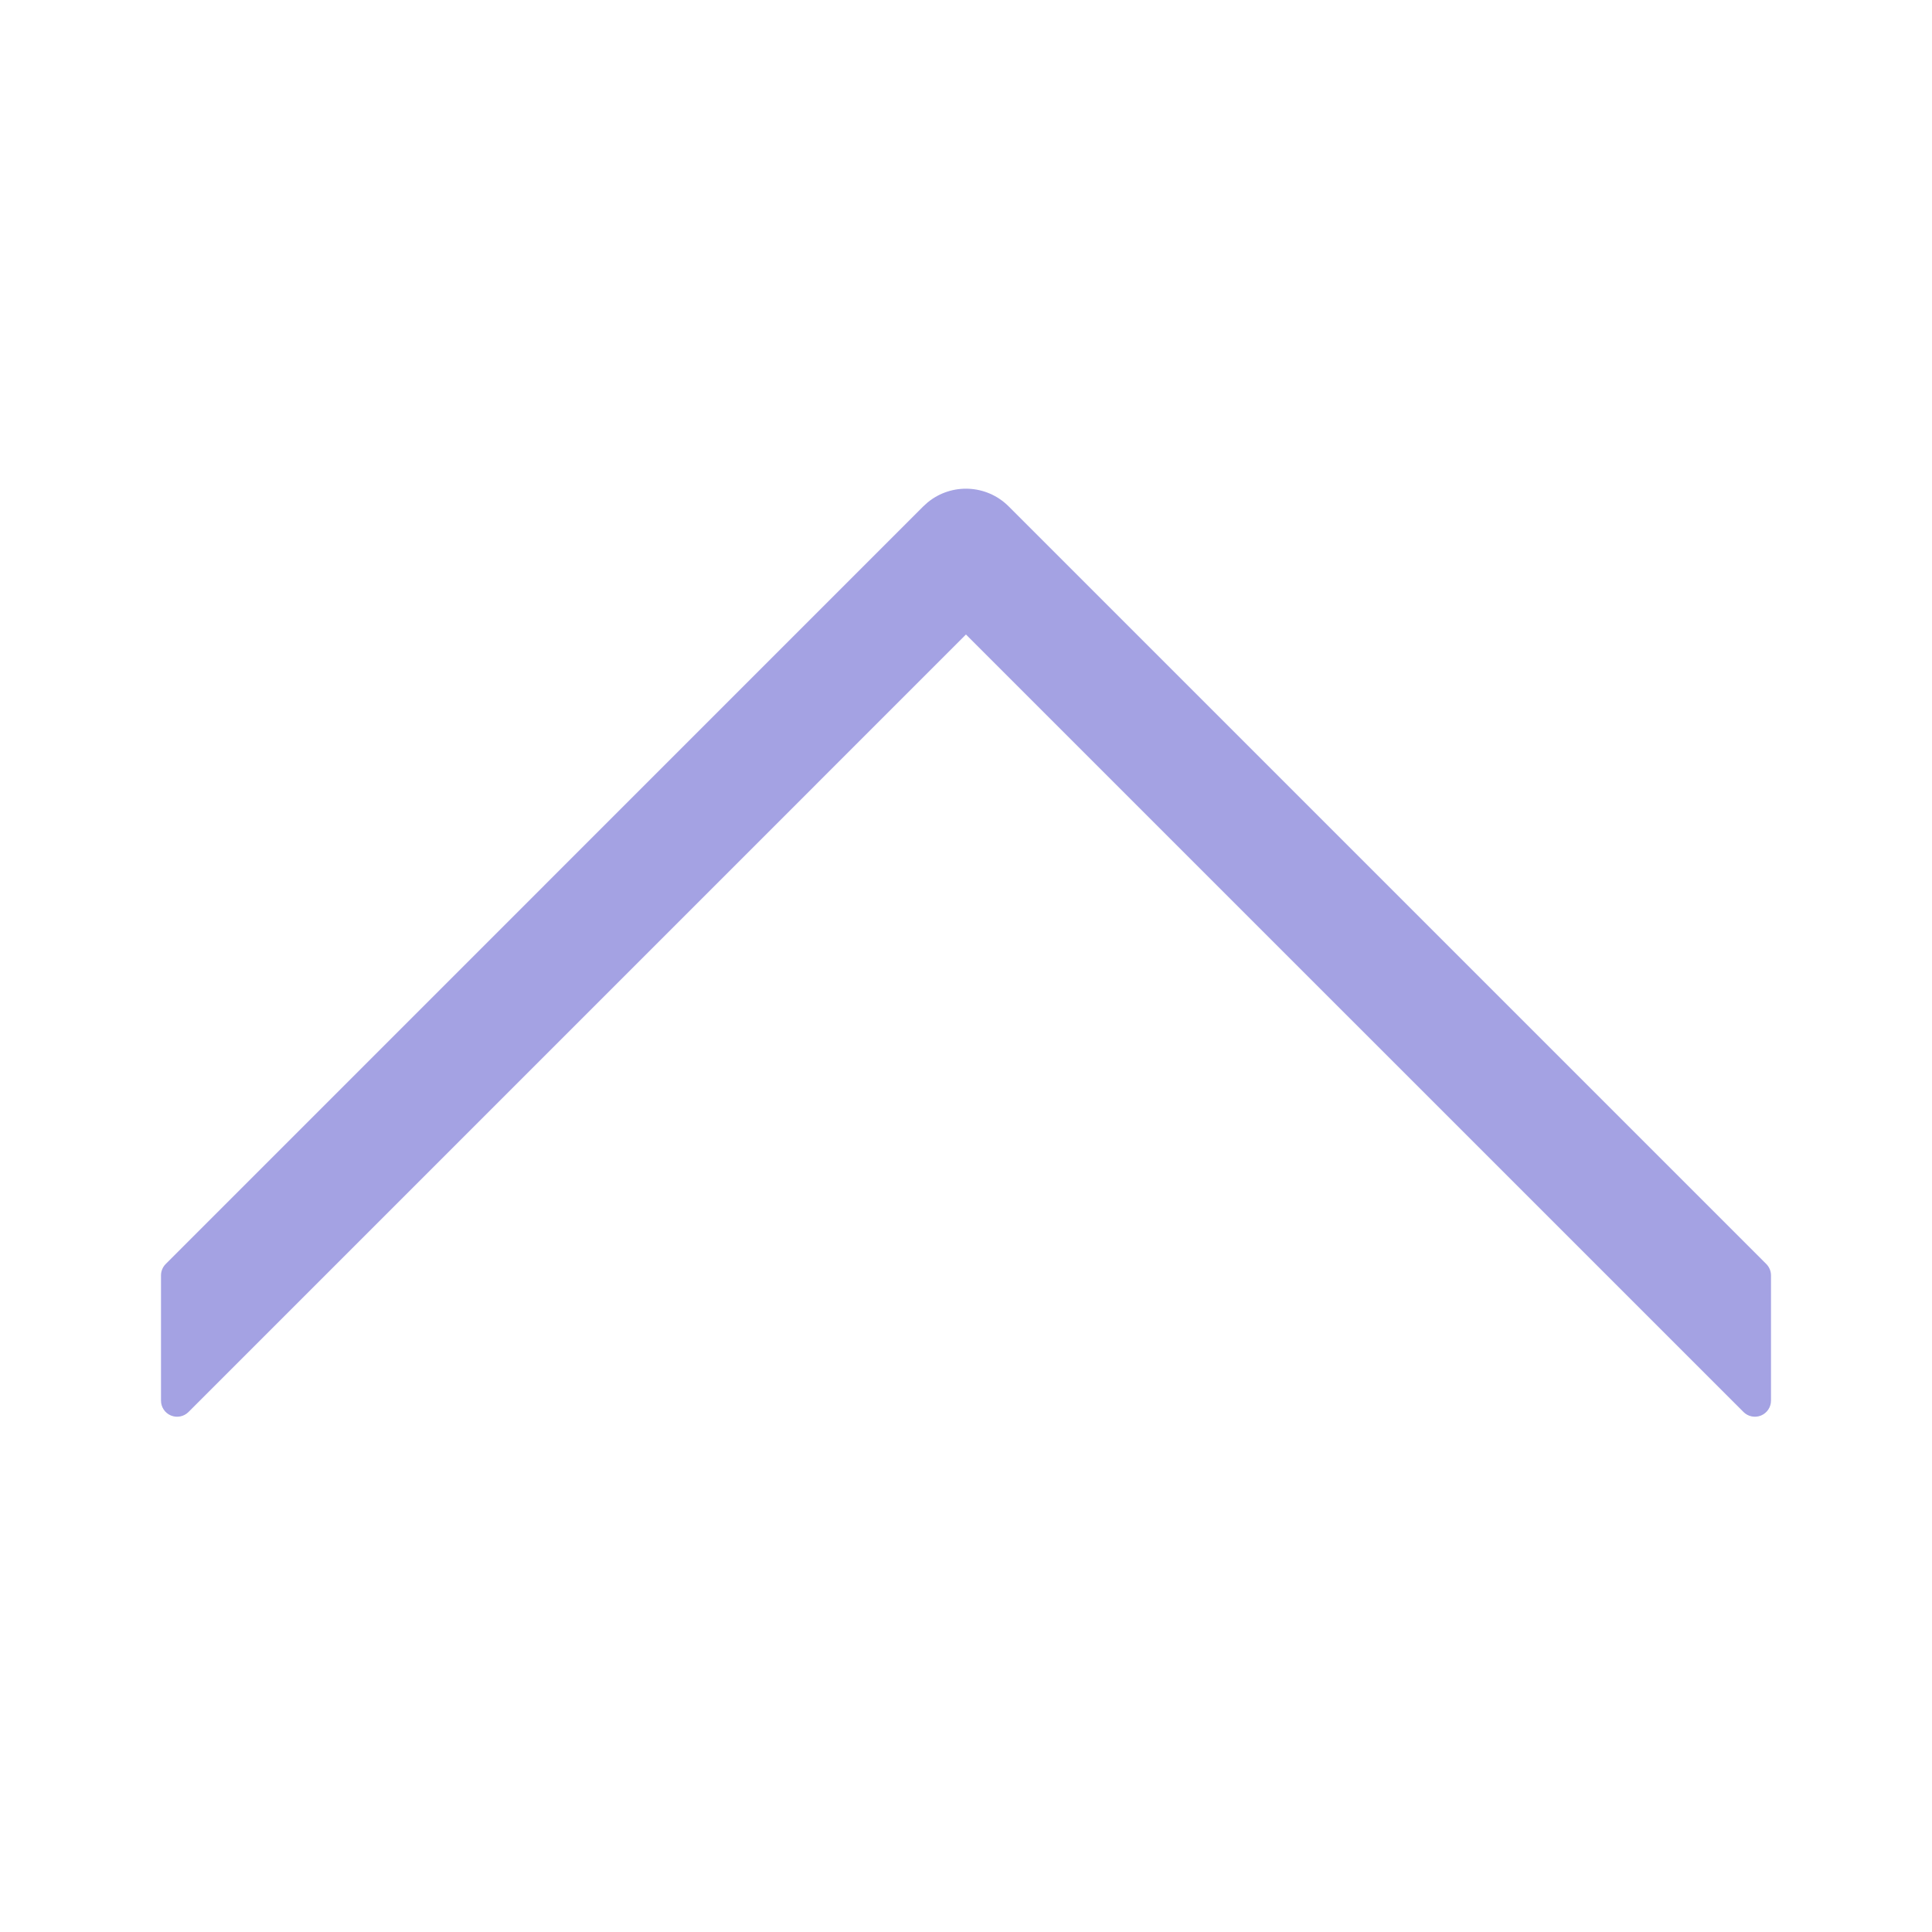
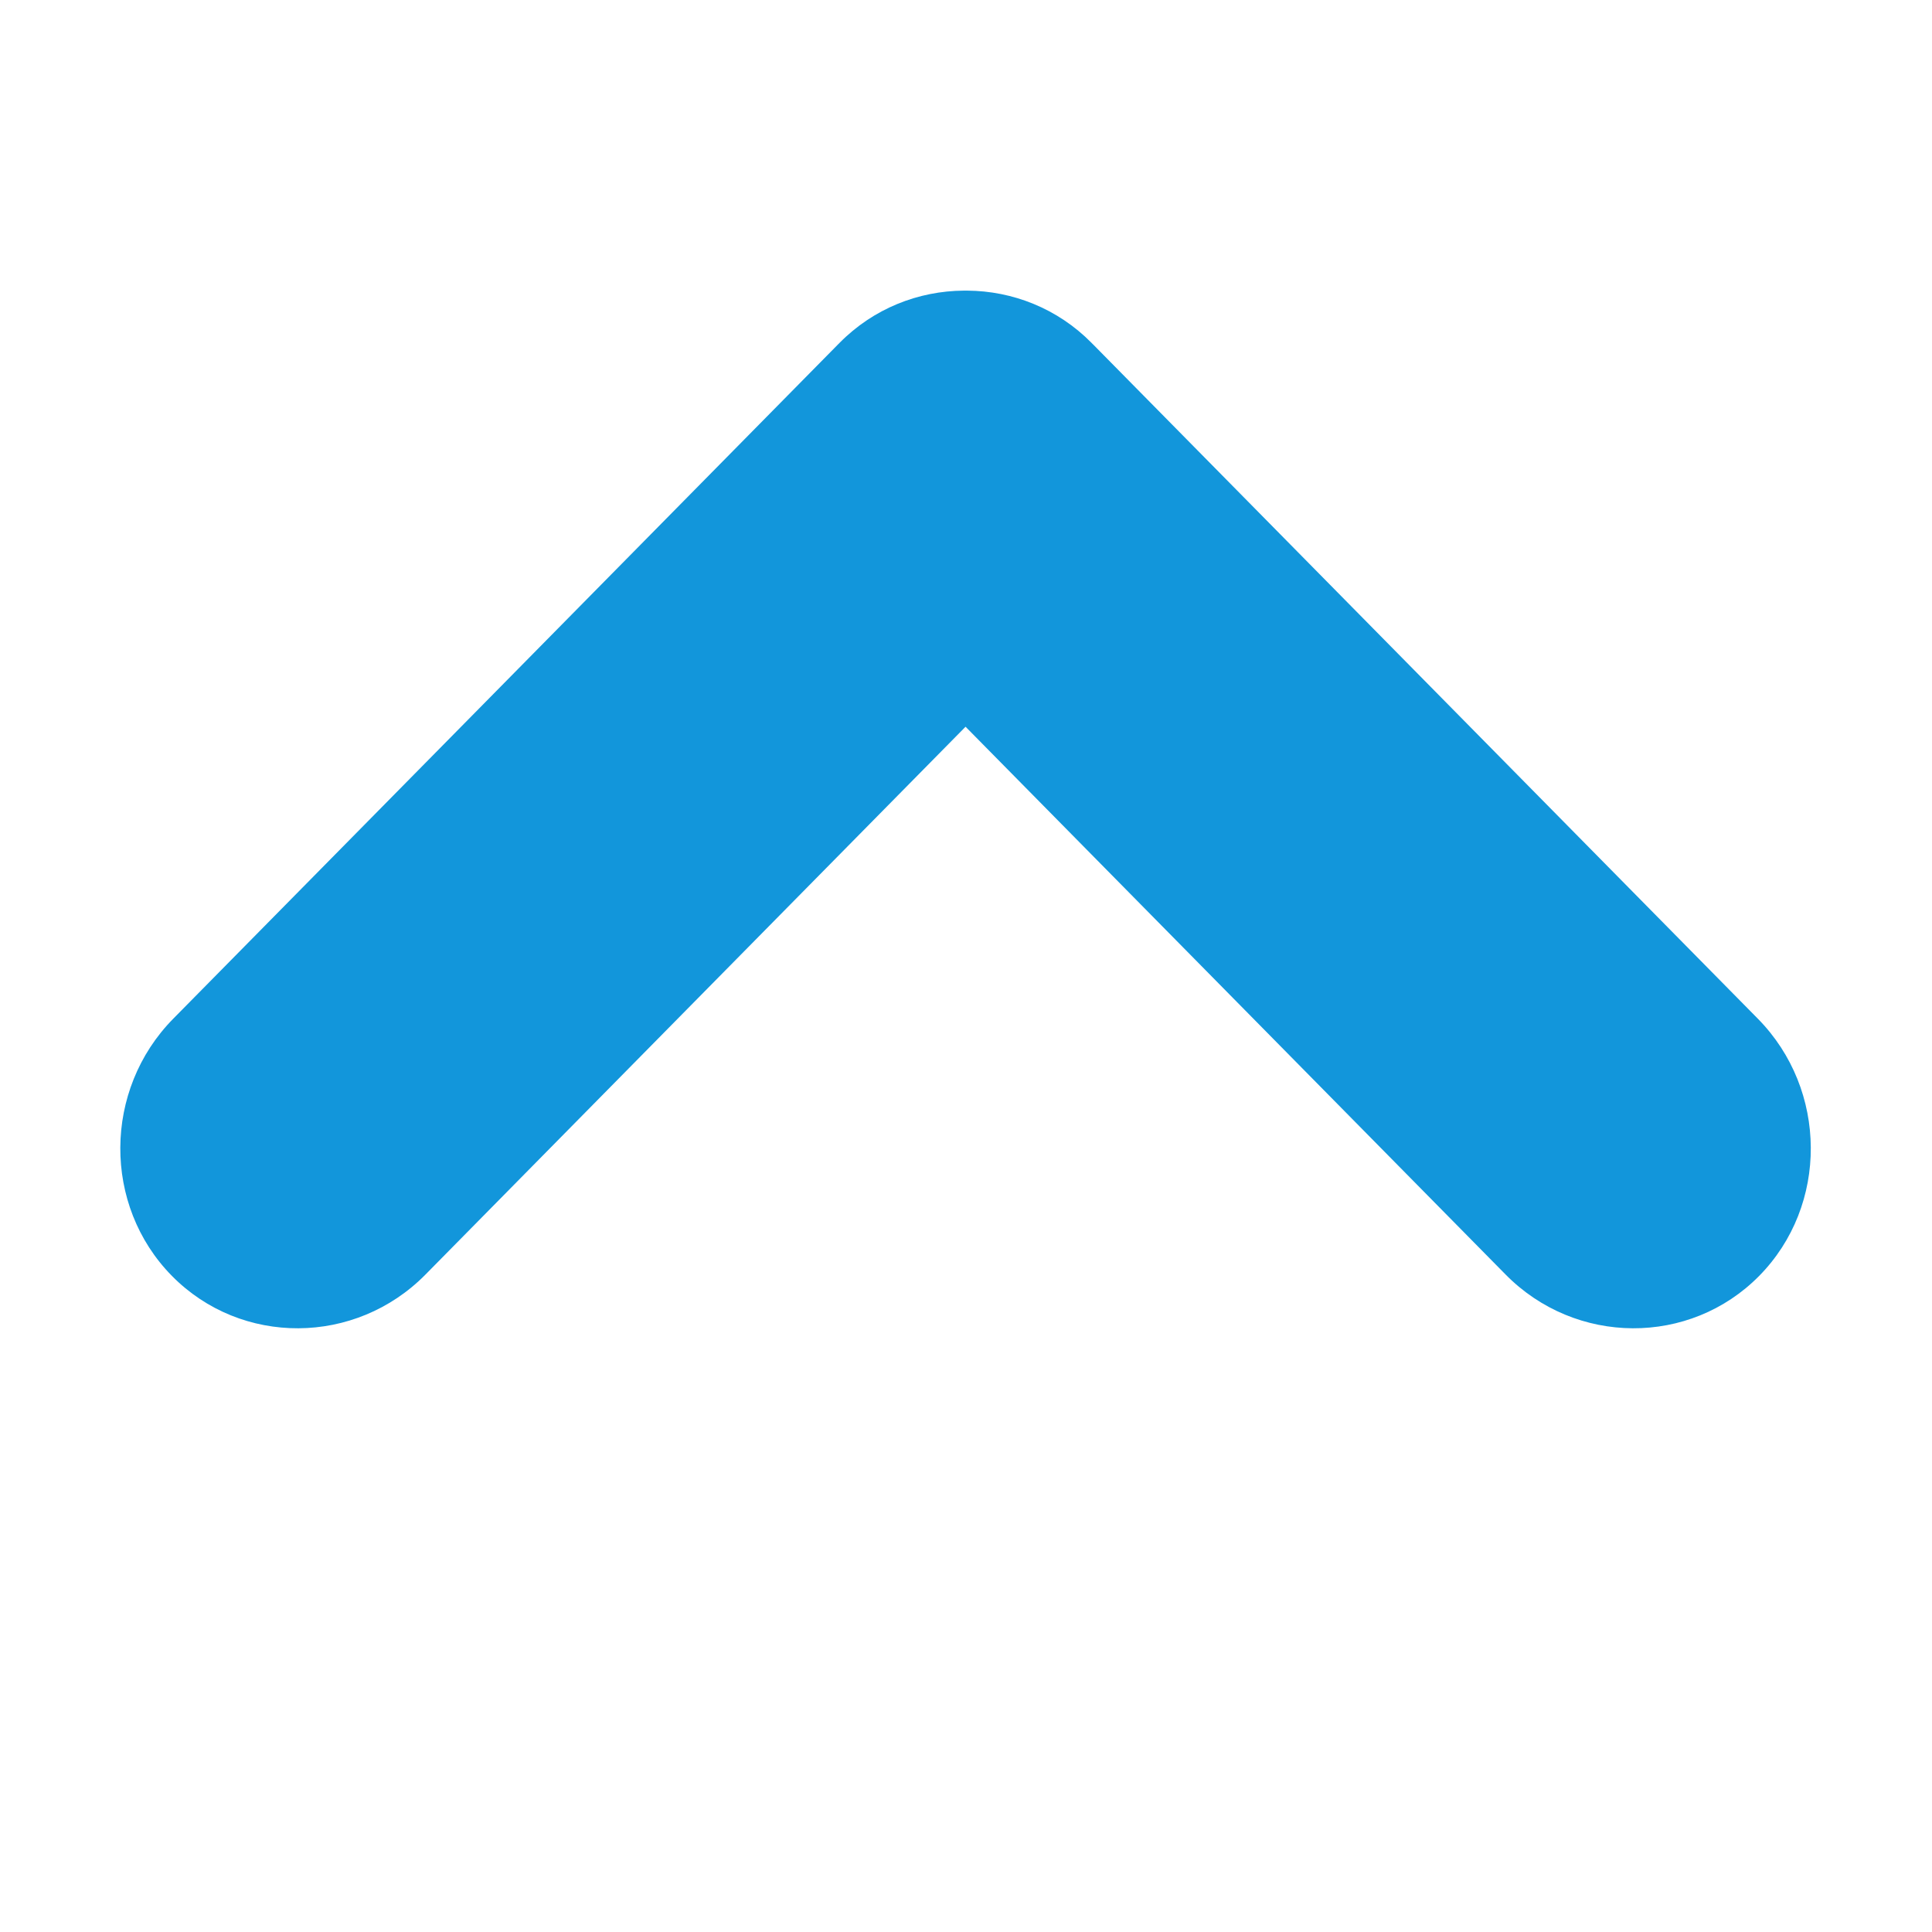
- <svg xmlns="http://www.w3.org/2000/svg" t="1729070626170" class="icon" viewBox="0 0 1024 1024" version="1.1" p-id="4253" width="200" height="200">
-   <path d="M936.17 669.952L534.614 268.395a32 32 0 0 0-42.986-2.07l-2.283 2.07L87.829 669.952a8.533 8.533 0 0 0-2.496 6.037v66.347a8.533 8.533 0 0 0 14.571 6.059l412.075-412.096 412.117 412.096a8.533 8.533 0 0 0 14.57-6.038v-66.346a8.533 8.533 0 0 0-2.495-6.059z" fill="#a4a2e3" p-id="4254" />
+ <svg xmlns="http://www.w3.org/2000/svg" t="1729080381851" class="icon" viewBox="0 0 1024 1024" version="1.1" p-id="5363" width="200" height="200">
+   <path d="M931.686 539.922l-352.378-357.43c-0.153-0.155-0.314-0.297-0.467-0.451-0.082-0.084-0.157-0.172-0.24-0.256-18.089-18.354-41.922-27.578-65.892-27.743-0.316-0.004-0.632-0.017-0.948-0.018-0.311 0.001-0.622 0.013-0.933 0.018-23.974 0.162-47.811 9.386-65.903 27.743-0.082 0.083-0.157 0.172-0.239 0.255-0.154 0.154-0.315 0.296-0.468 0.452L91.84 539.921c-37.153 37.685-37.476 99.034-0.718 136.331 36.758 37.297 97.231 36.979 134.384-0.707l286.257-290.361L798.02 675.545c37.153 37.685 97.625 38.004 134.383 0.707 36.759-37.296 36.436-98.645-0.717-136.33z" fill="#1296db" p-id="5364" />
</svg>
